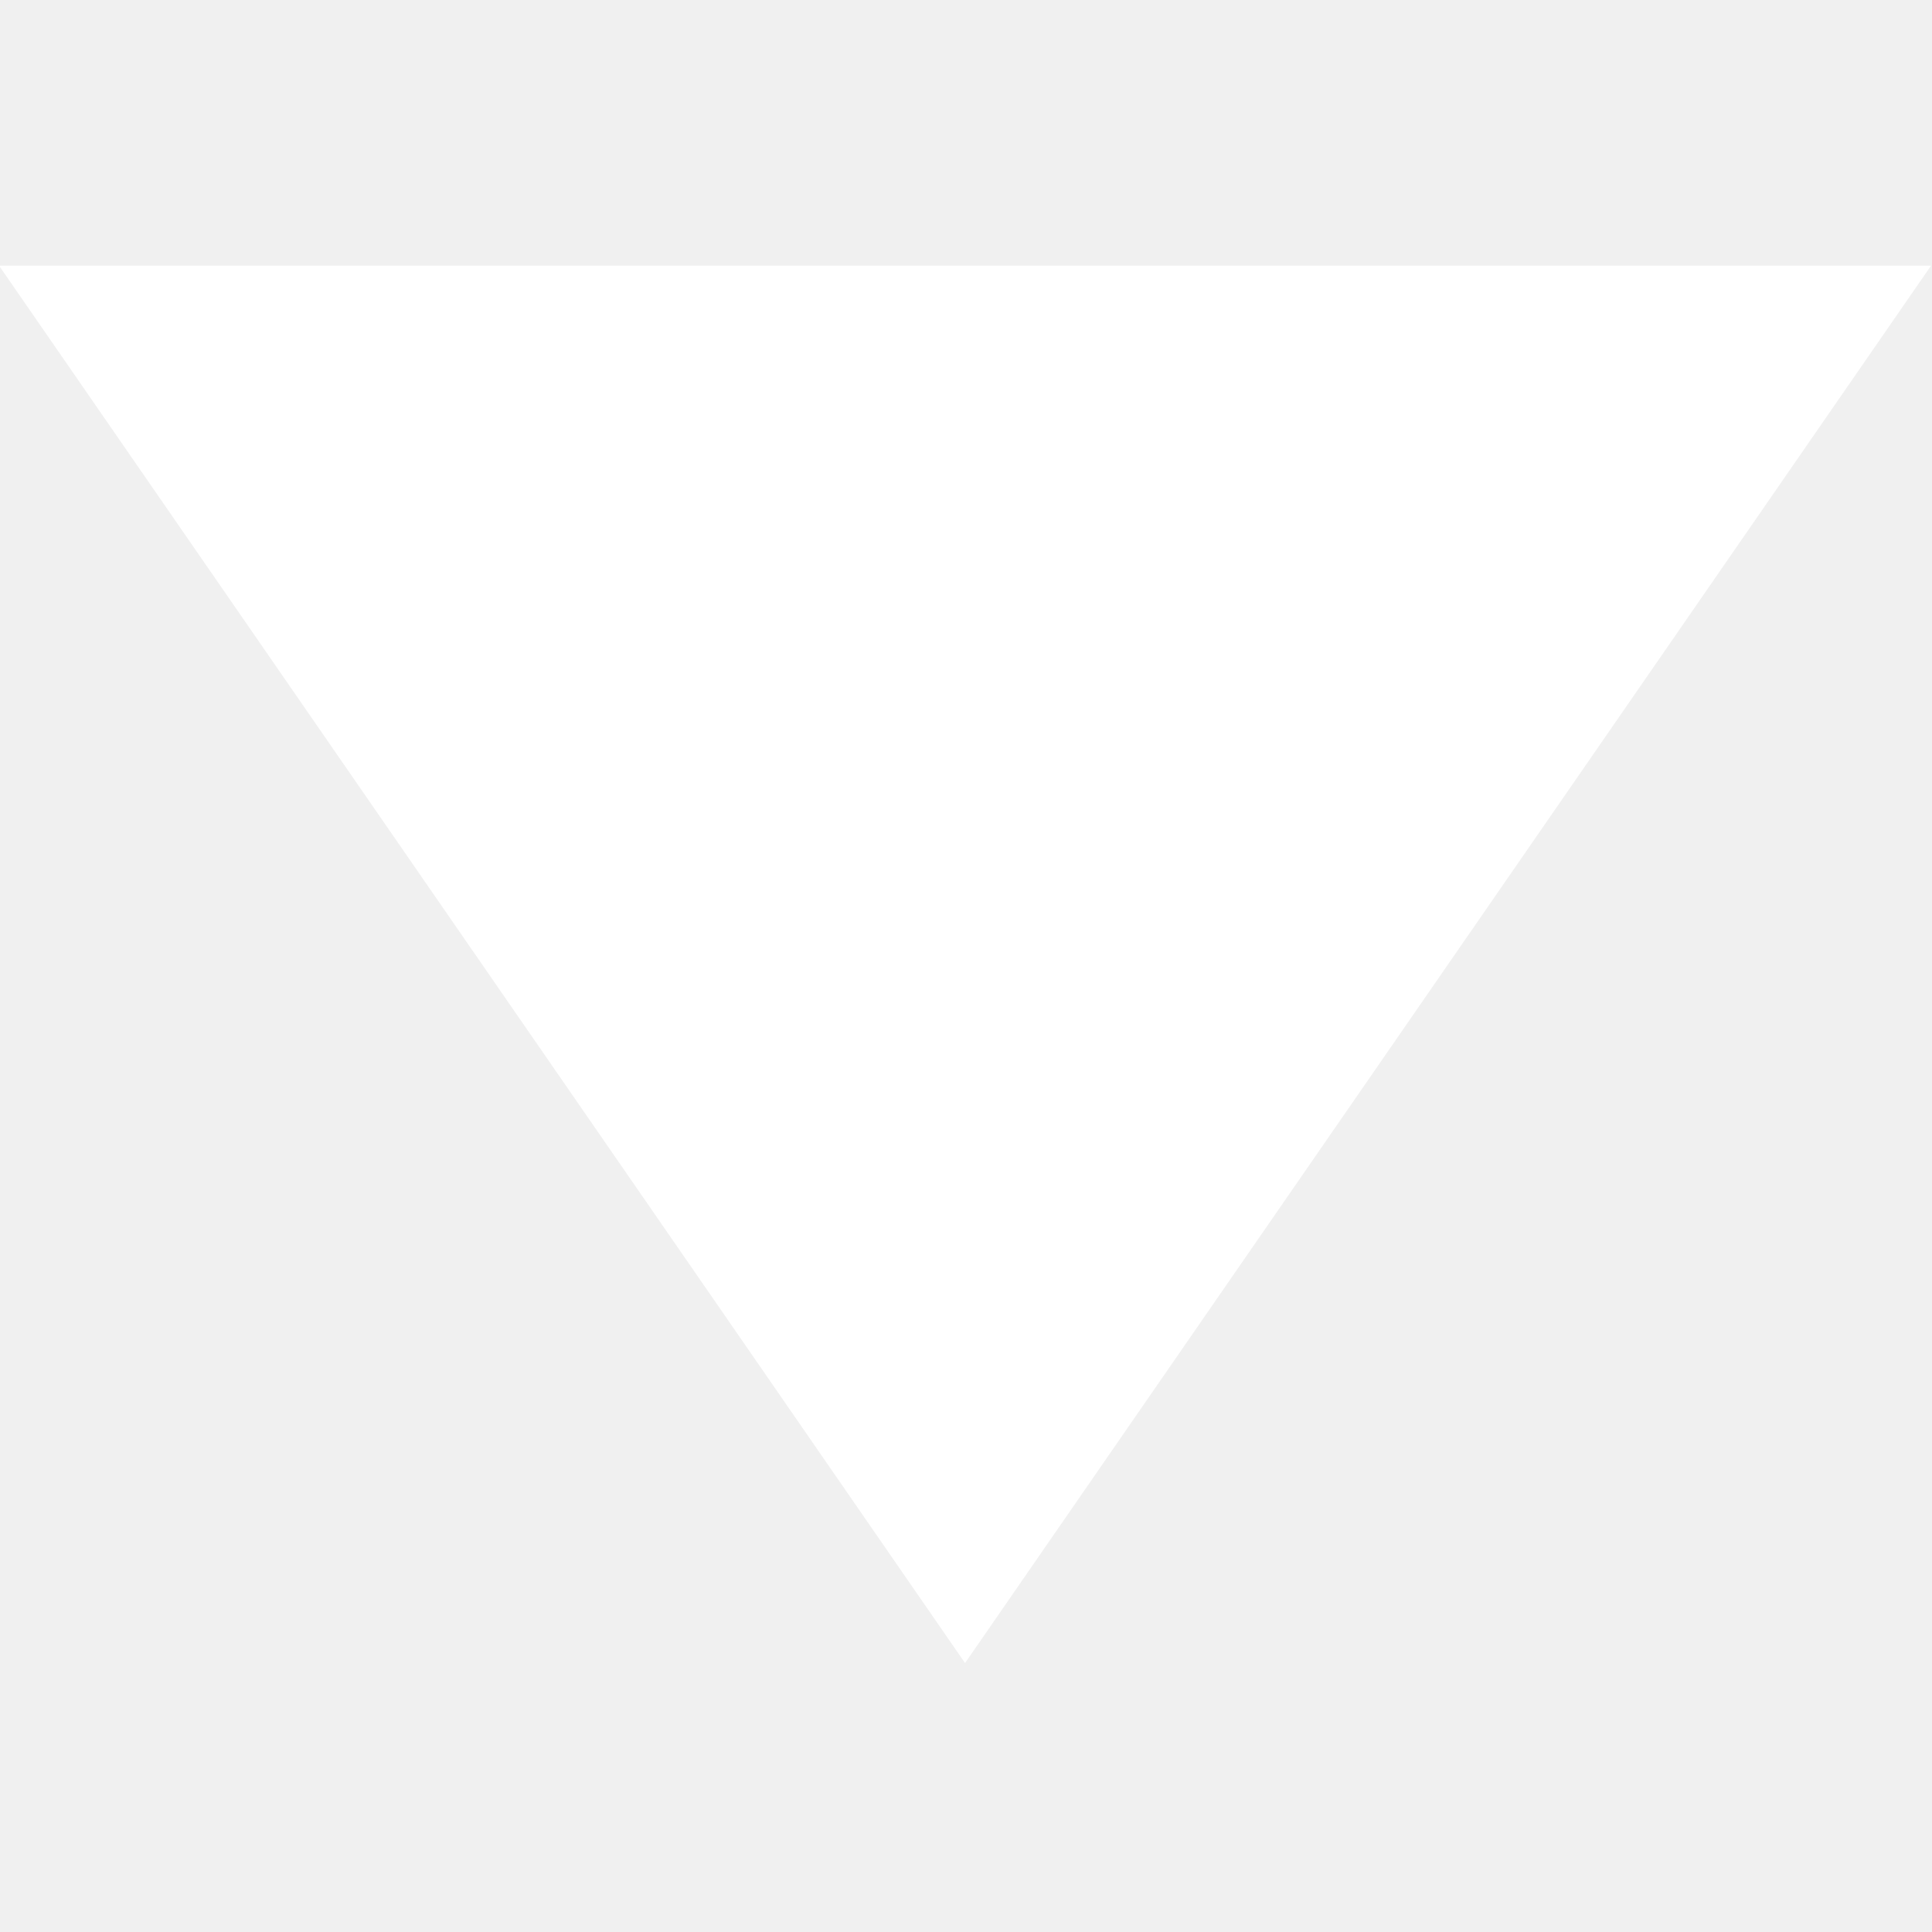
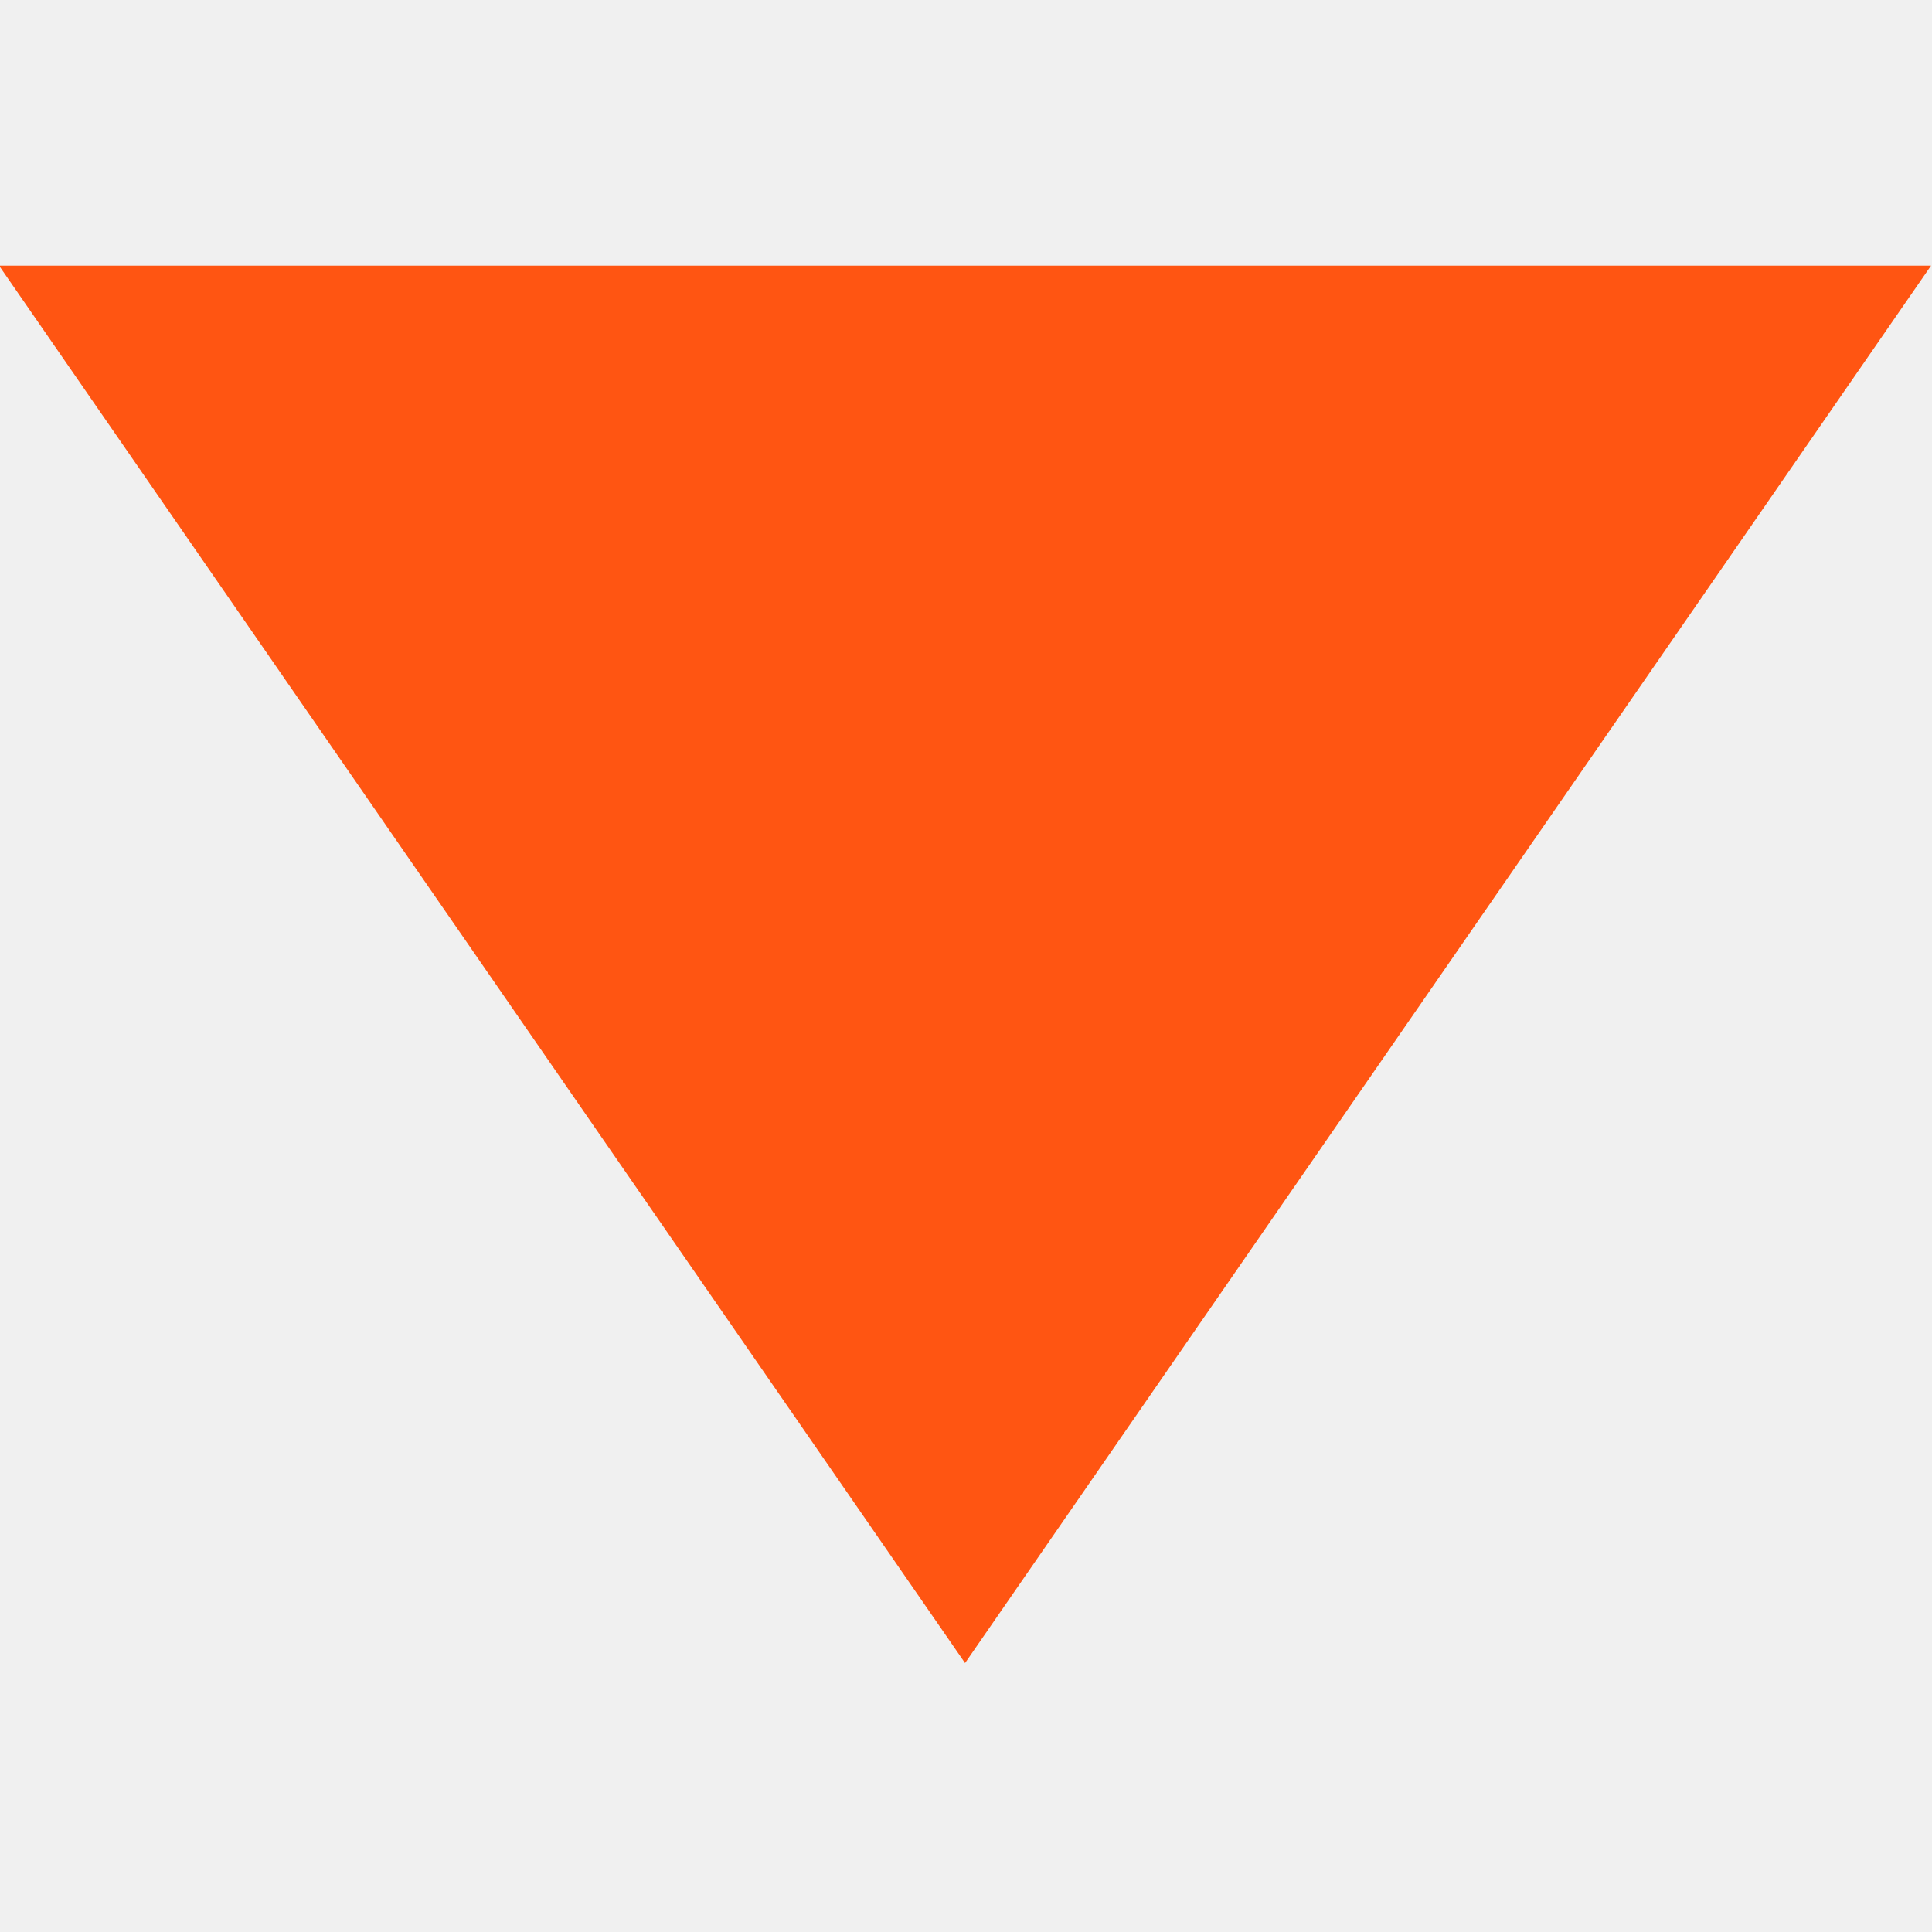
<svg xmlns="http://www.w3.org/2000/svg" version="1.1" id="Layer_1" x="0px" y="0px" width="412px" height="412px" viewBox="0 0 412 412" enable-background="new 0 0 412 412" xml:space="preserve">
-   <polygon id="arrow-37-icon" fill="#FFFFFF" points="205.798,354.646 -0.201,56.648 411.801,56.648 " />
+   <polygon id="arrow-37-icon" fill="#FF5512" points="205.798,354.646 -0.201,56.648 411.802,56.648 " />
</svg>
